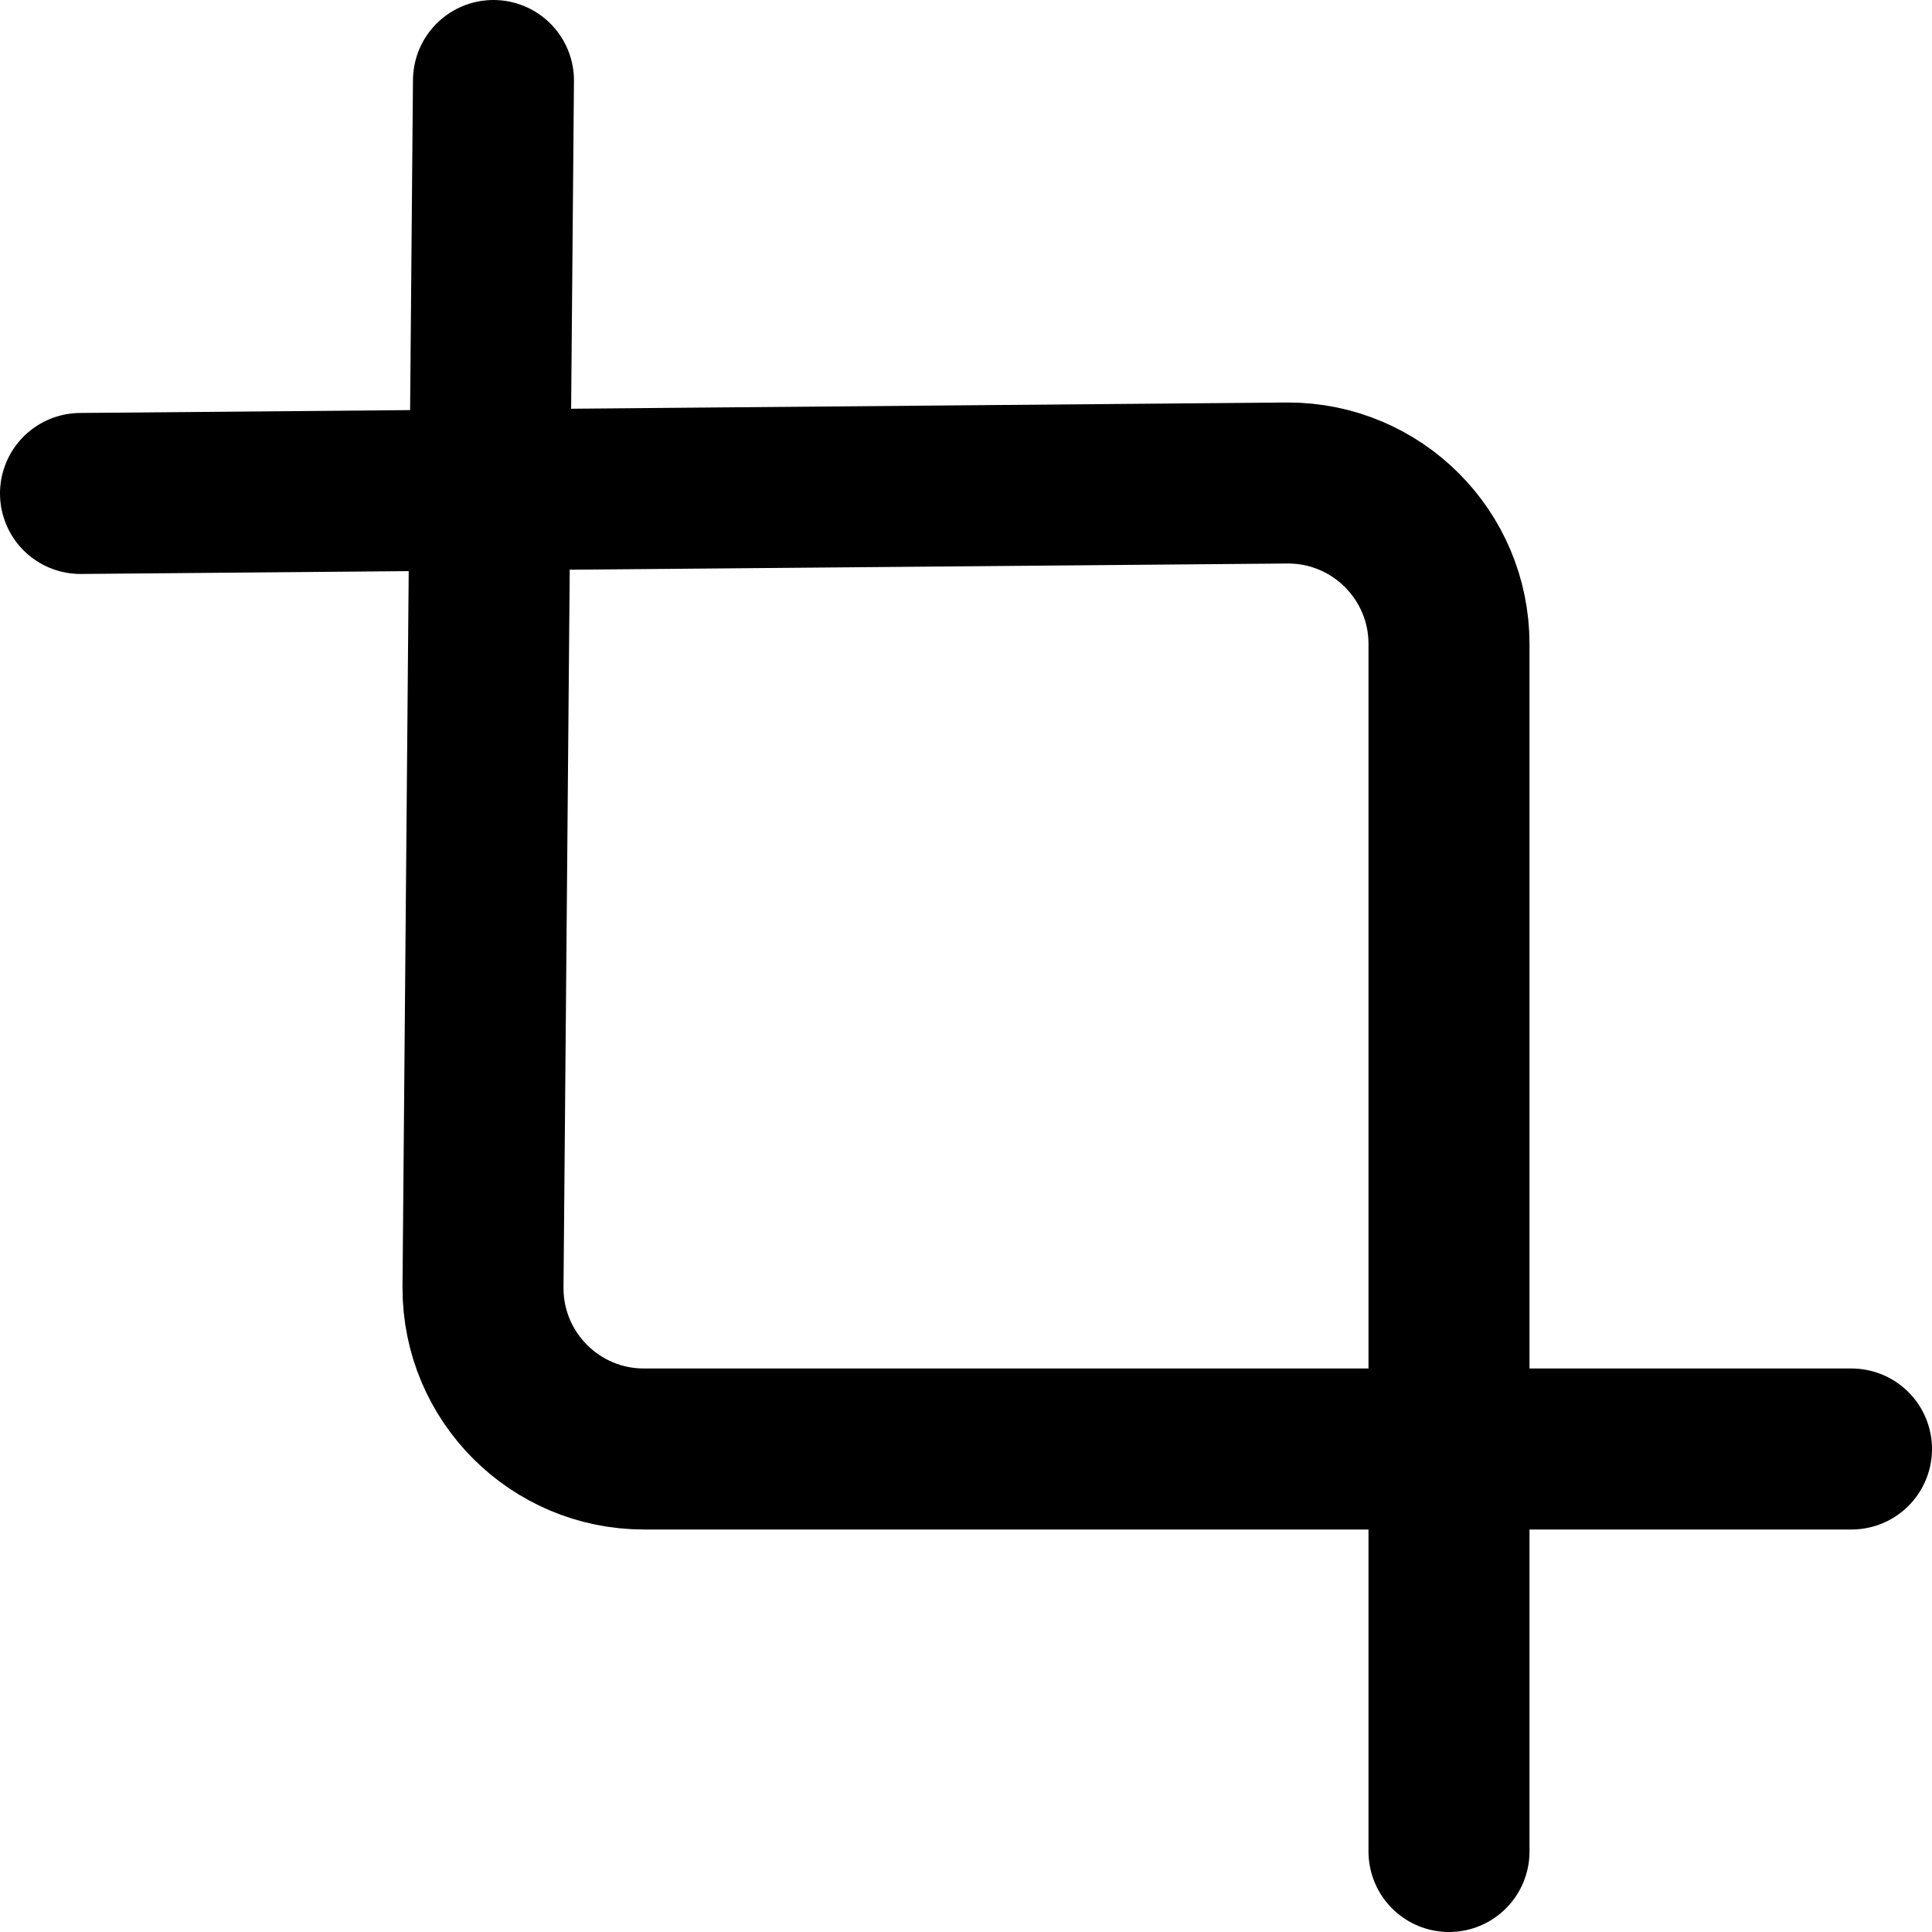
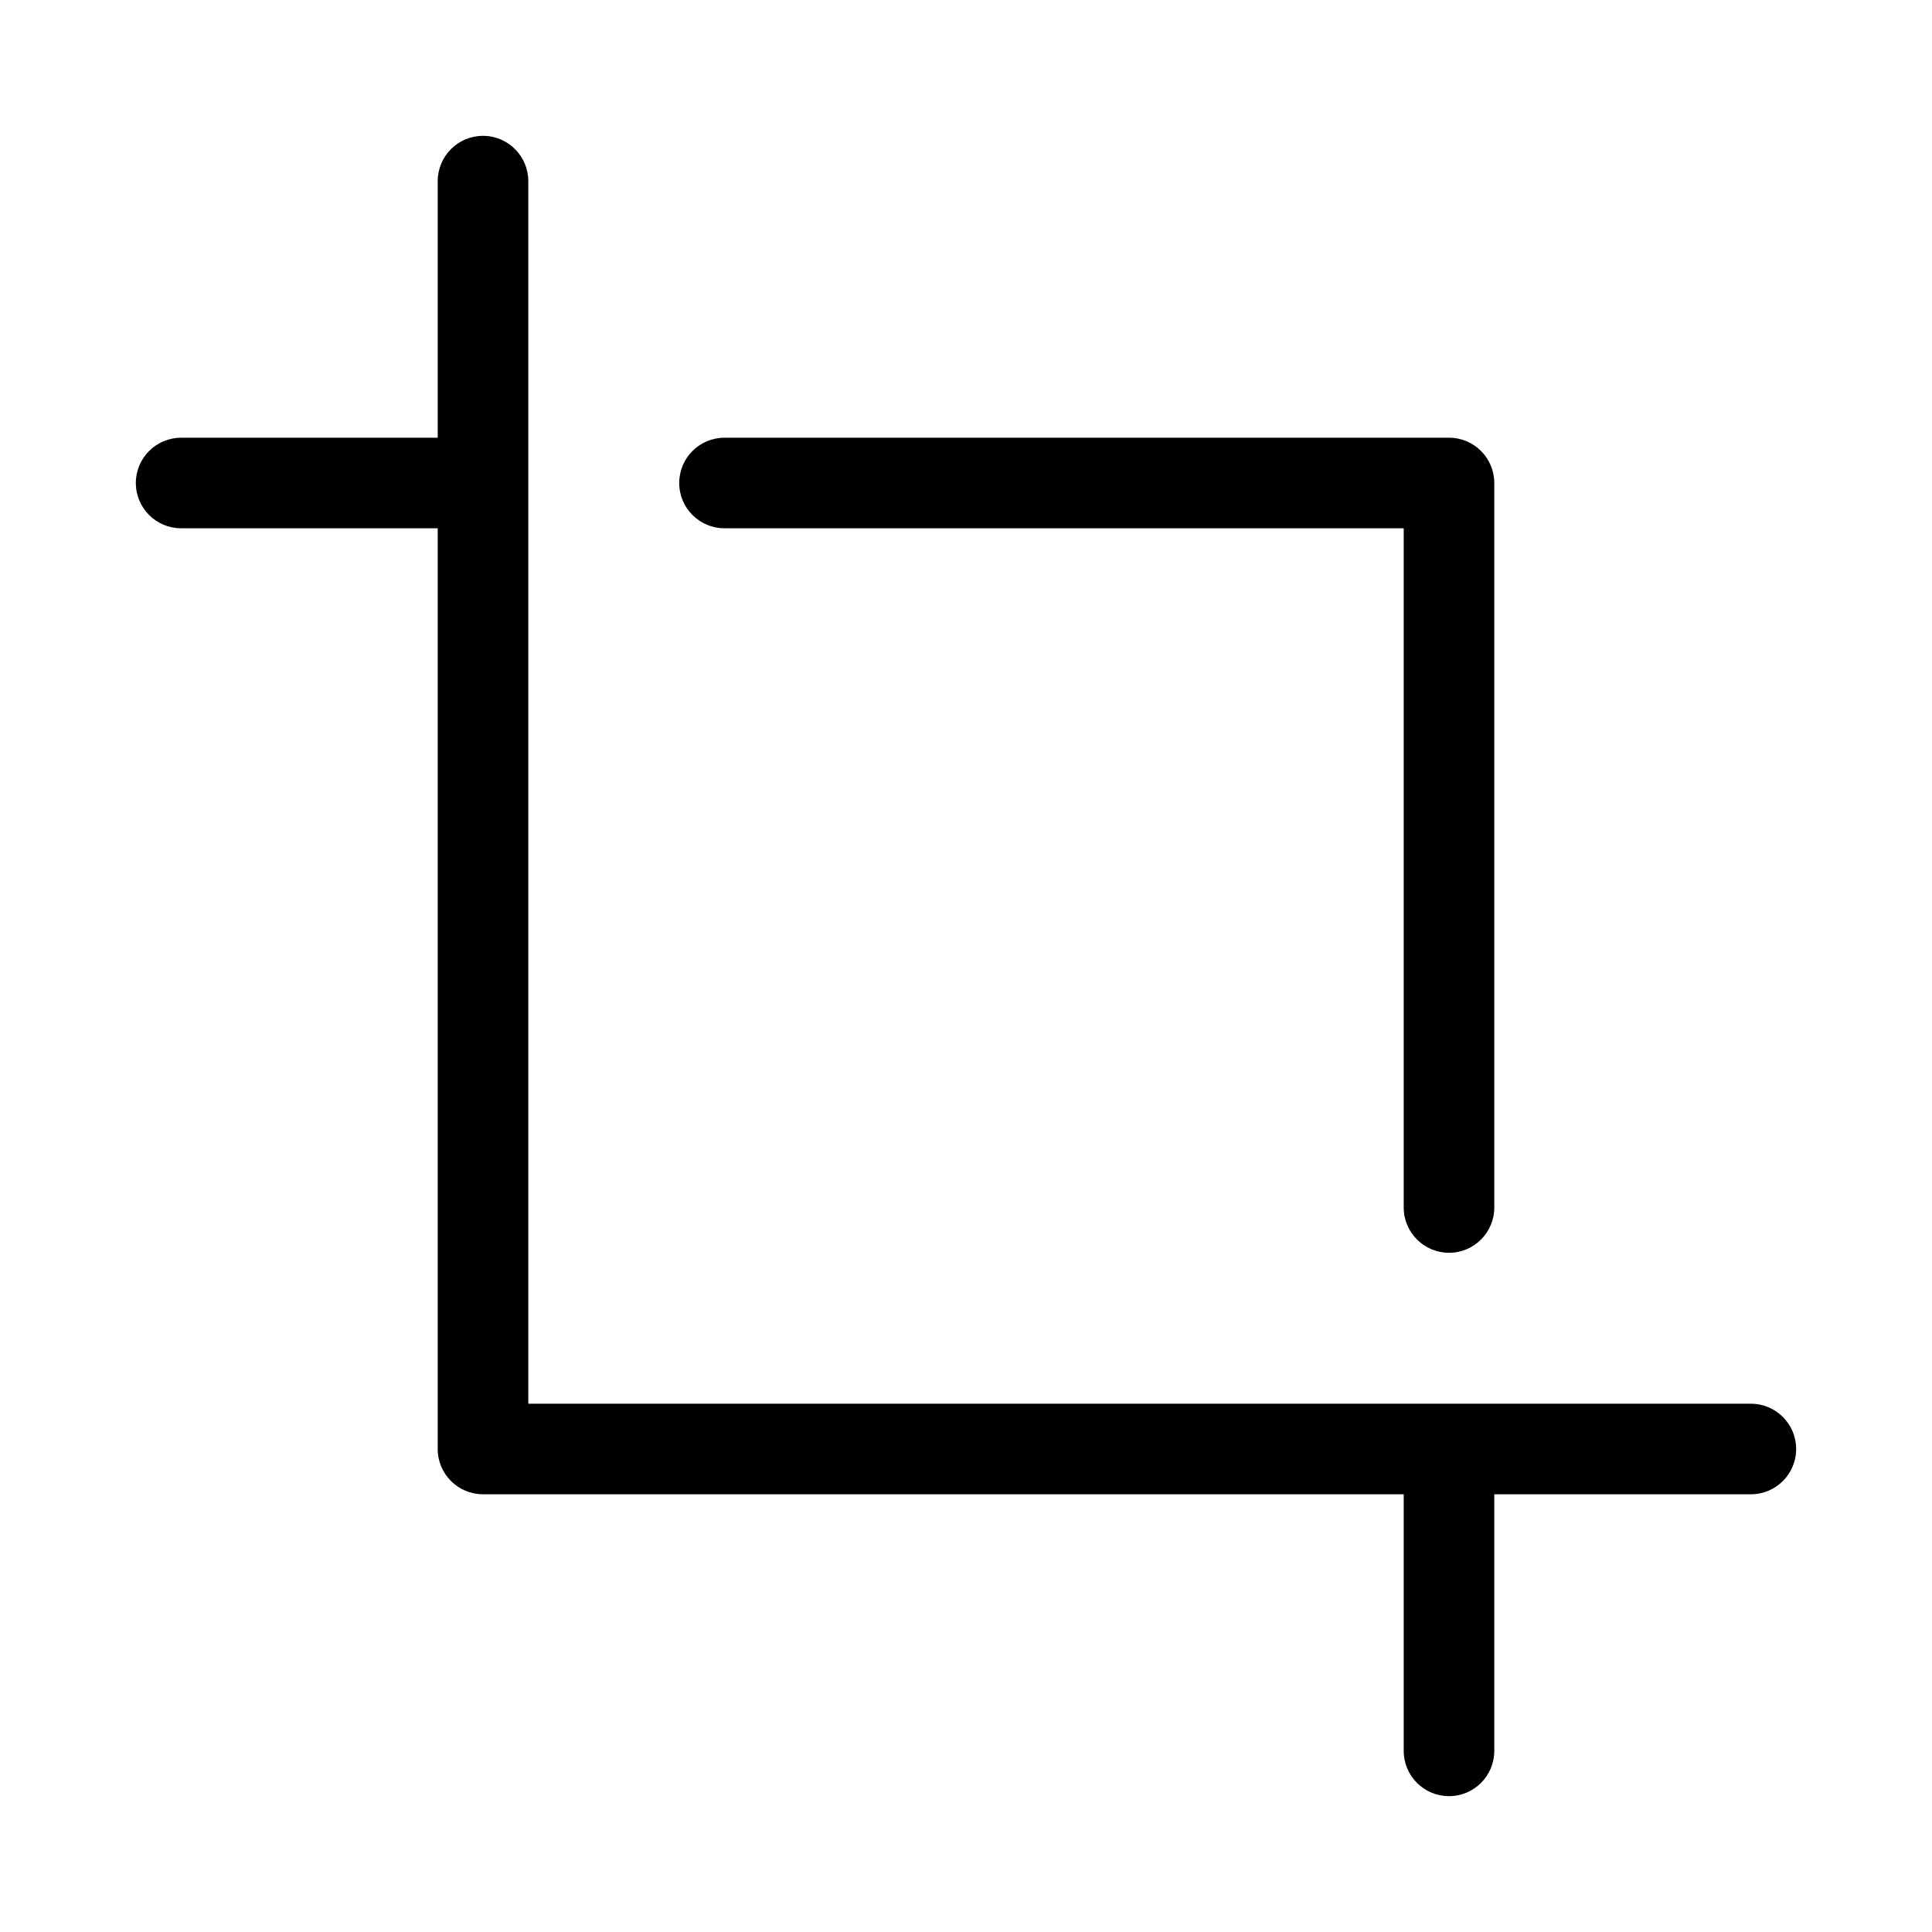
- <svg xmlns="http://www.w3.org/2000/svg" width="24" height="24" viewBox="0 0 24 24" fill="none" stroke="currentColor" stroke-width="2" stroke-linecap="round" stroke-linejoin="round" class="feather feather-crop">
-   <path d="M6.13 1L6 16a2 2 0 0 0 2 2h15" />
-   <path d="M1 6.13L16 6a2 2 0 0 1 2 2v15" />
+ <svg xmlns="http://www.w3.org/2000/svg" width="24" height="24" viewBox="0 0 256 256" fill="#000000">
+   <path d="M238,192a6,6,0,0,1-6,6H198v34a6,6,0,0,1-12,0V198H64a6,6,0,0,1-6-6V70H24a6,6,0,0,1,0-12H58V24a6,6,0,0,1,12,0V186H232A6,6,0,0,1,238,192ZM96,70h90v90a6,6,0,0,0,12,0V64a6,6,0,0,0-6-6H96a6,6,0,0,0,0,12Z" />
</svg>
